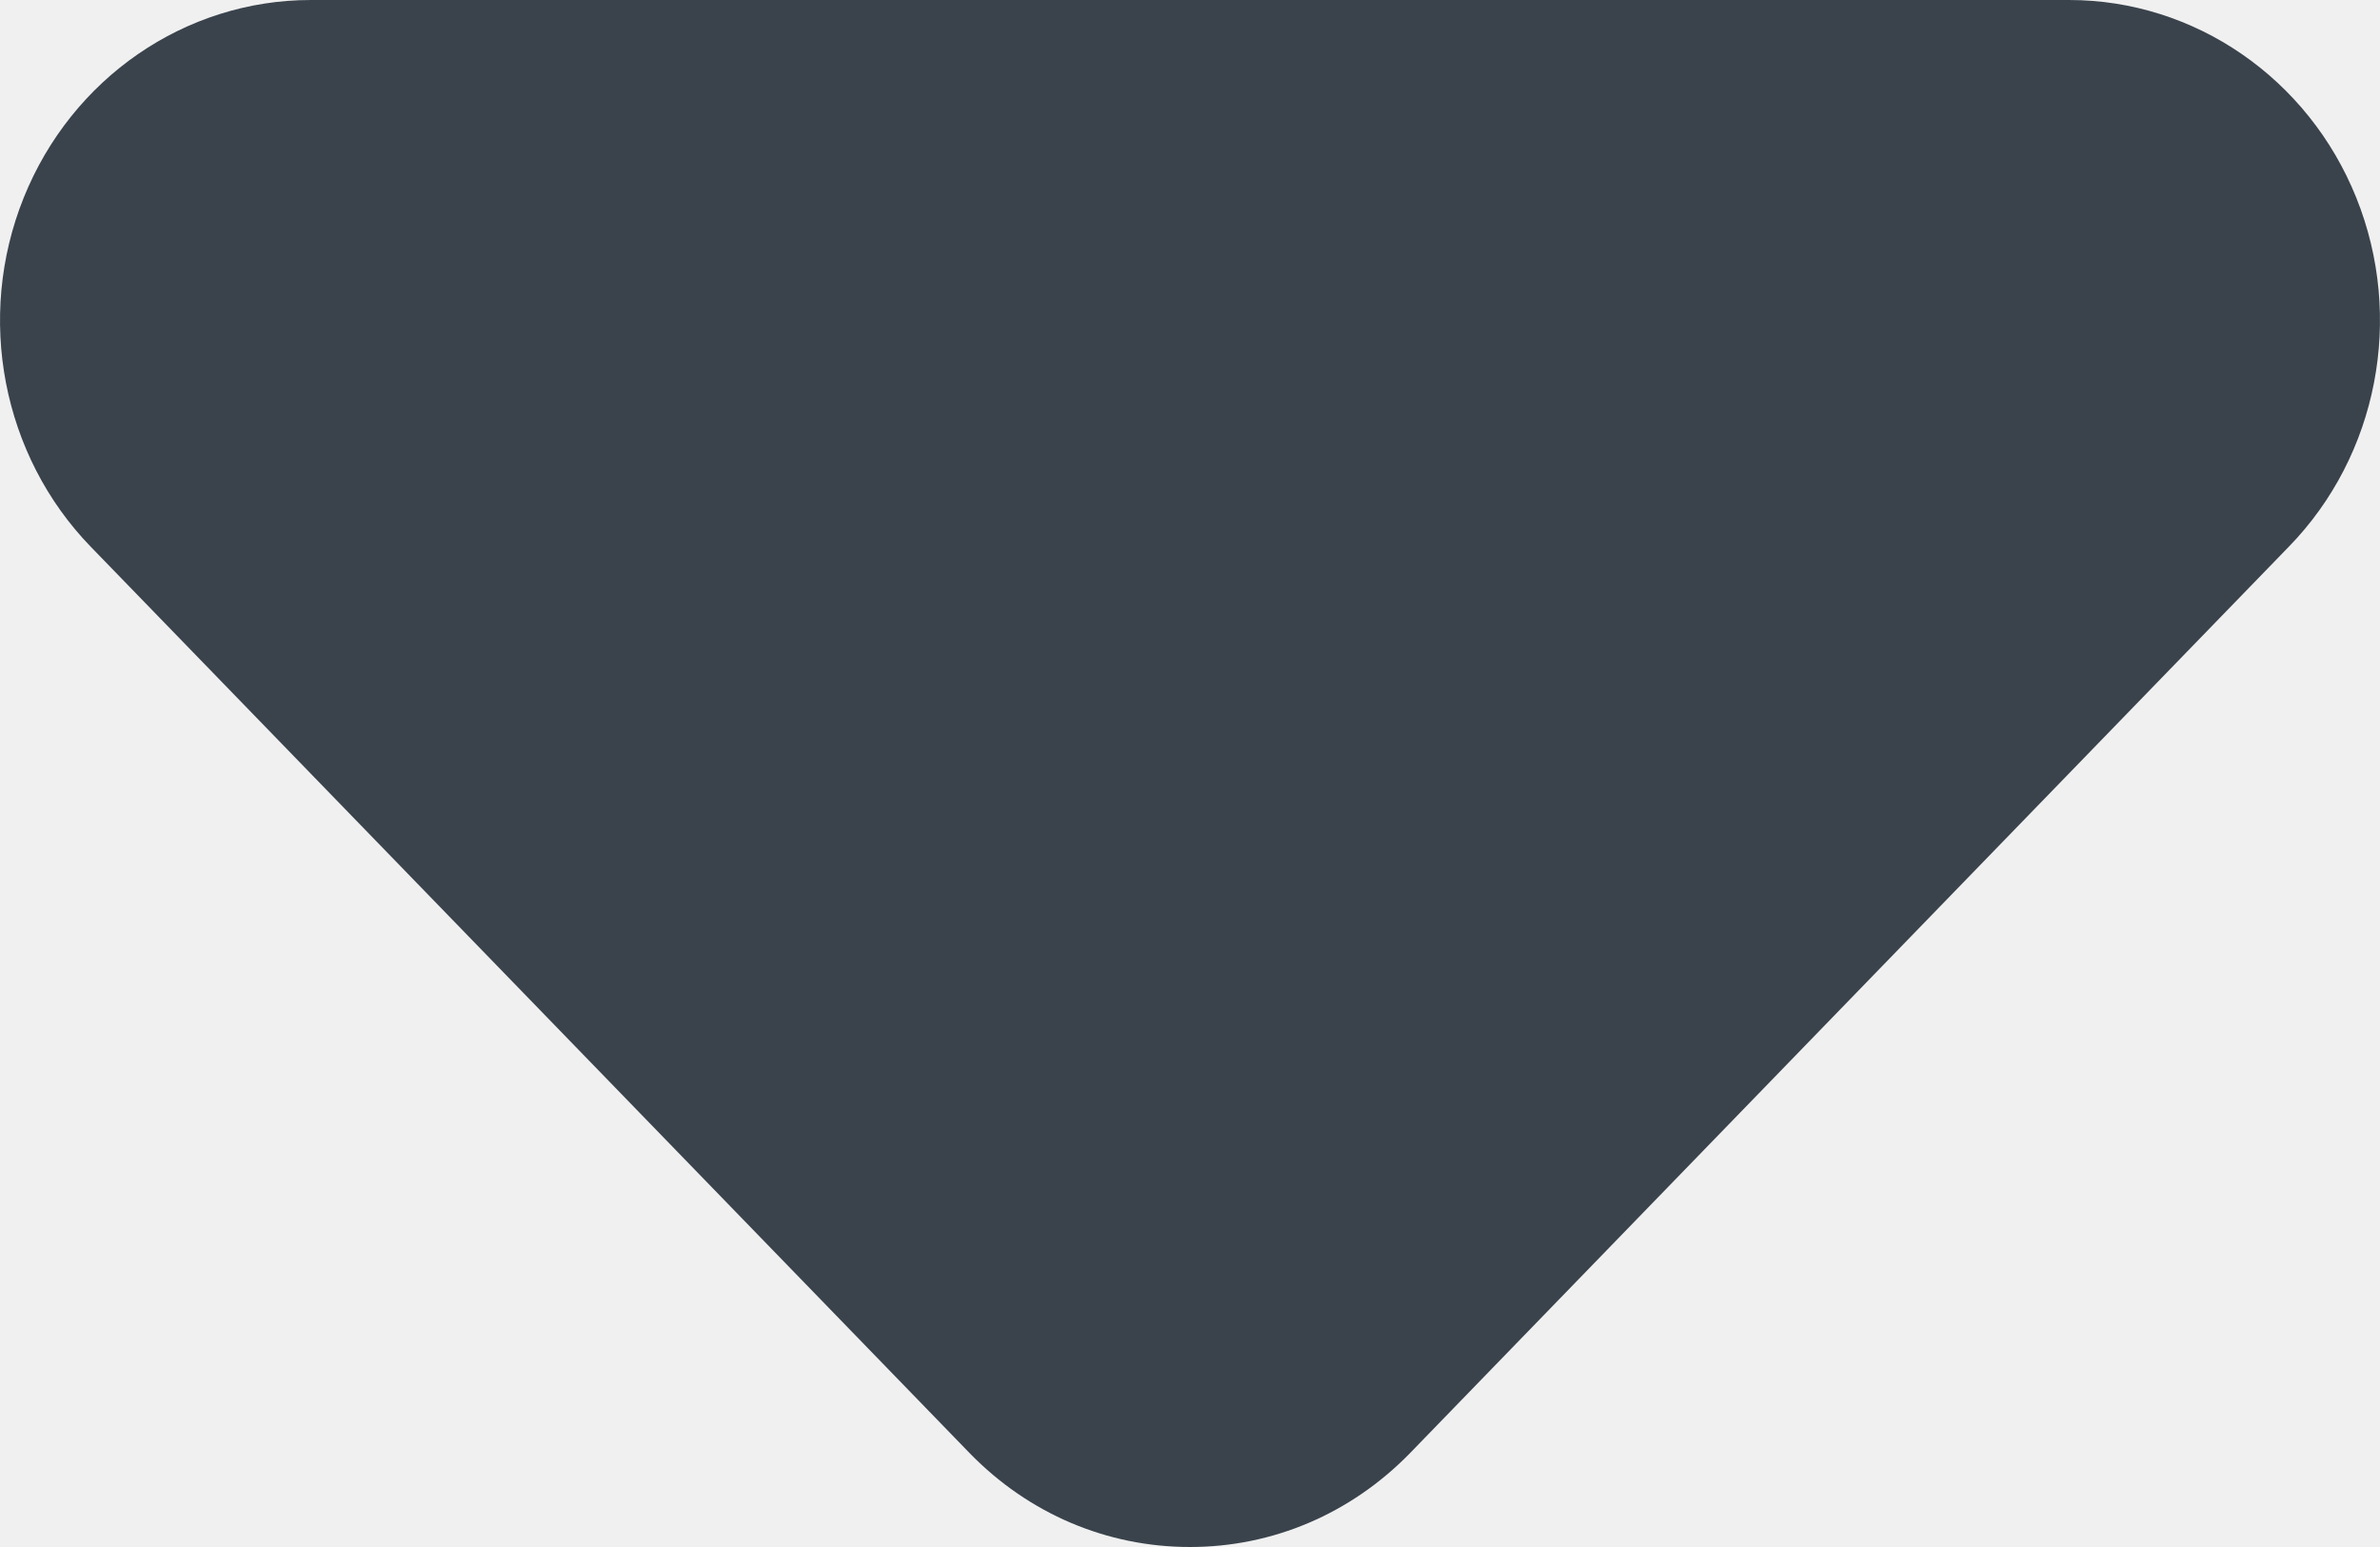
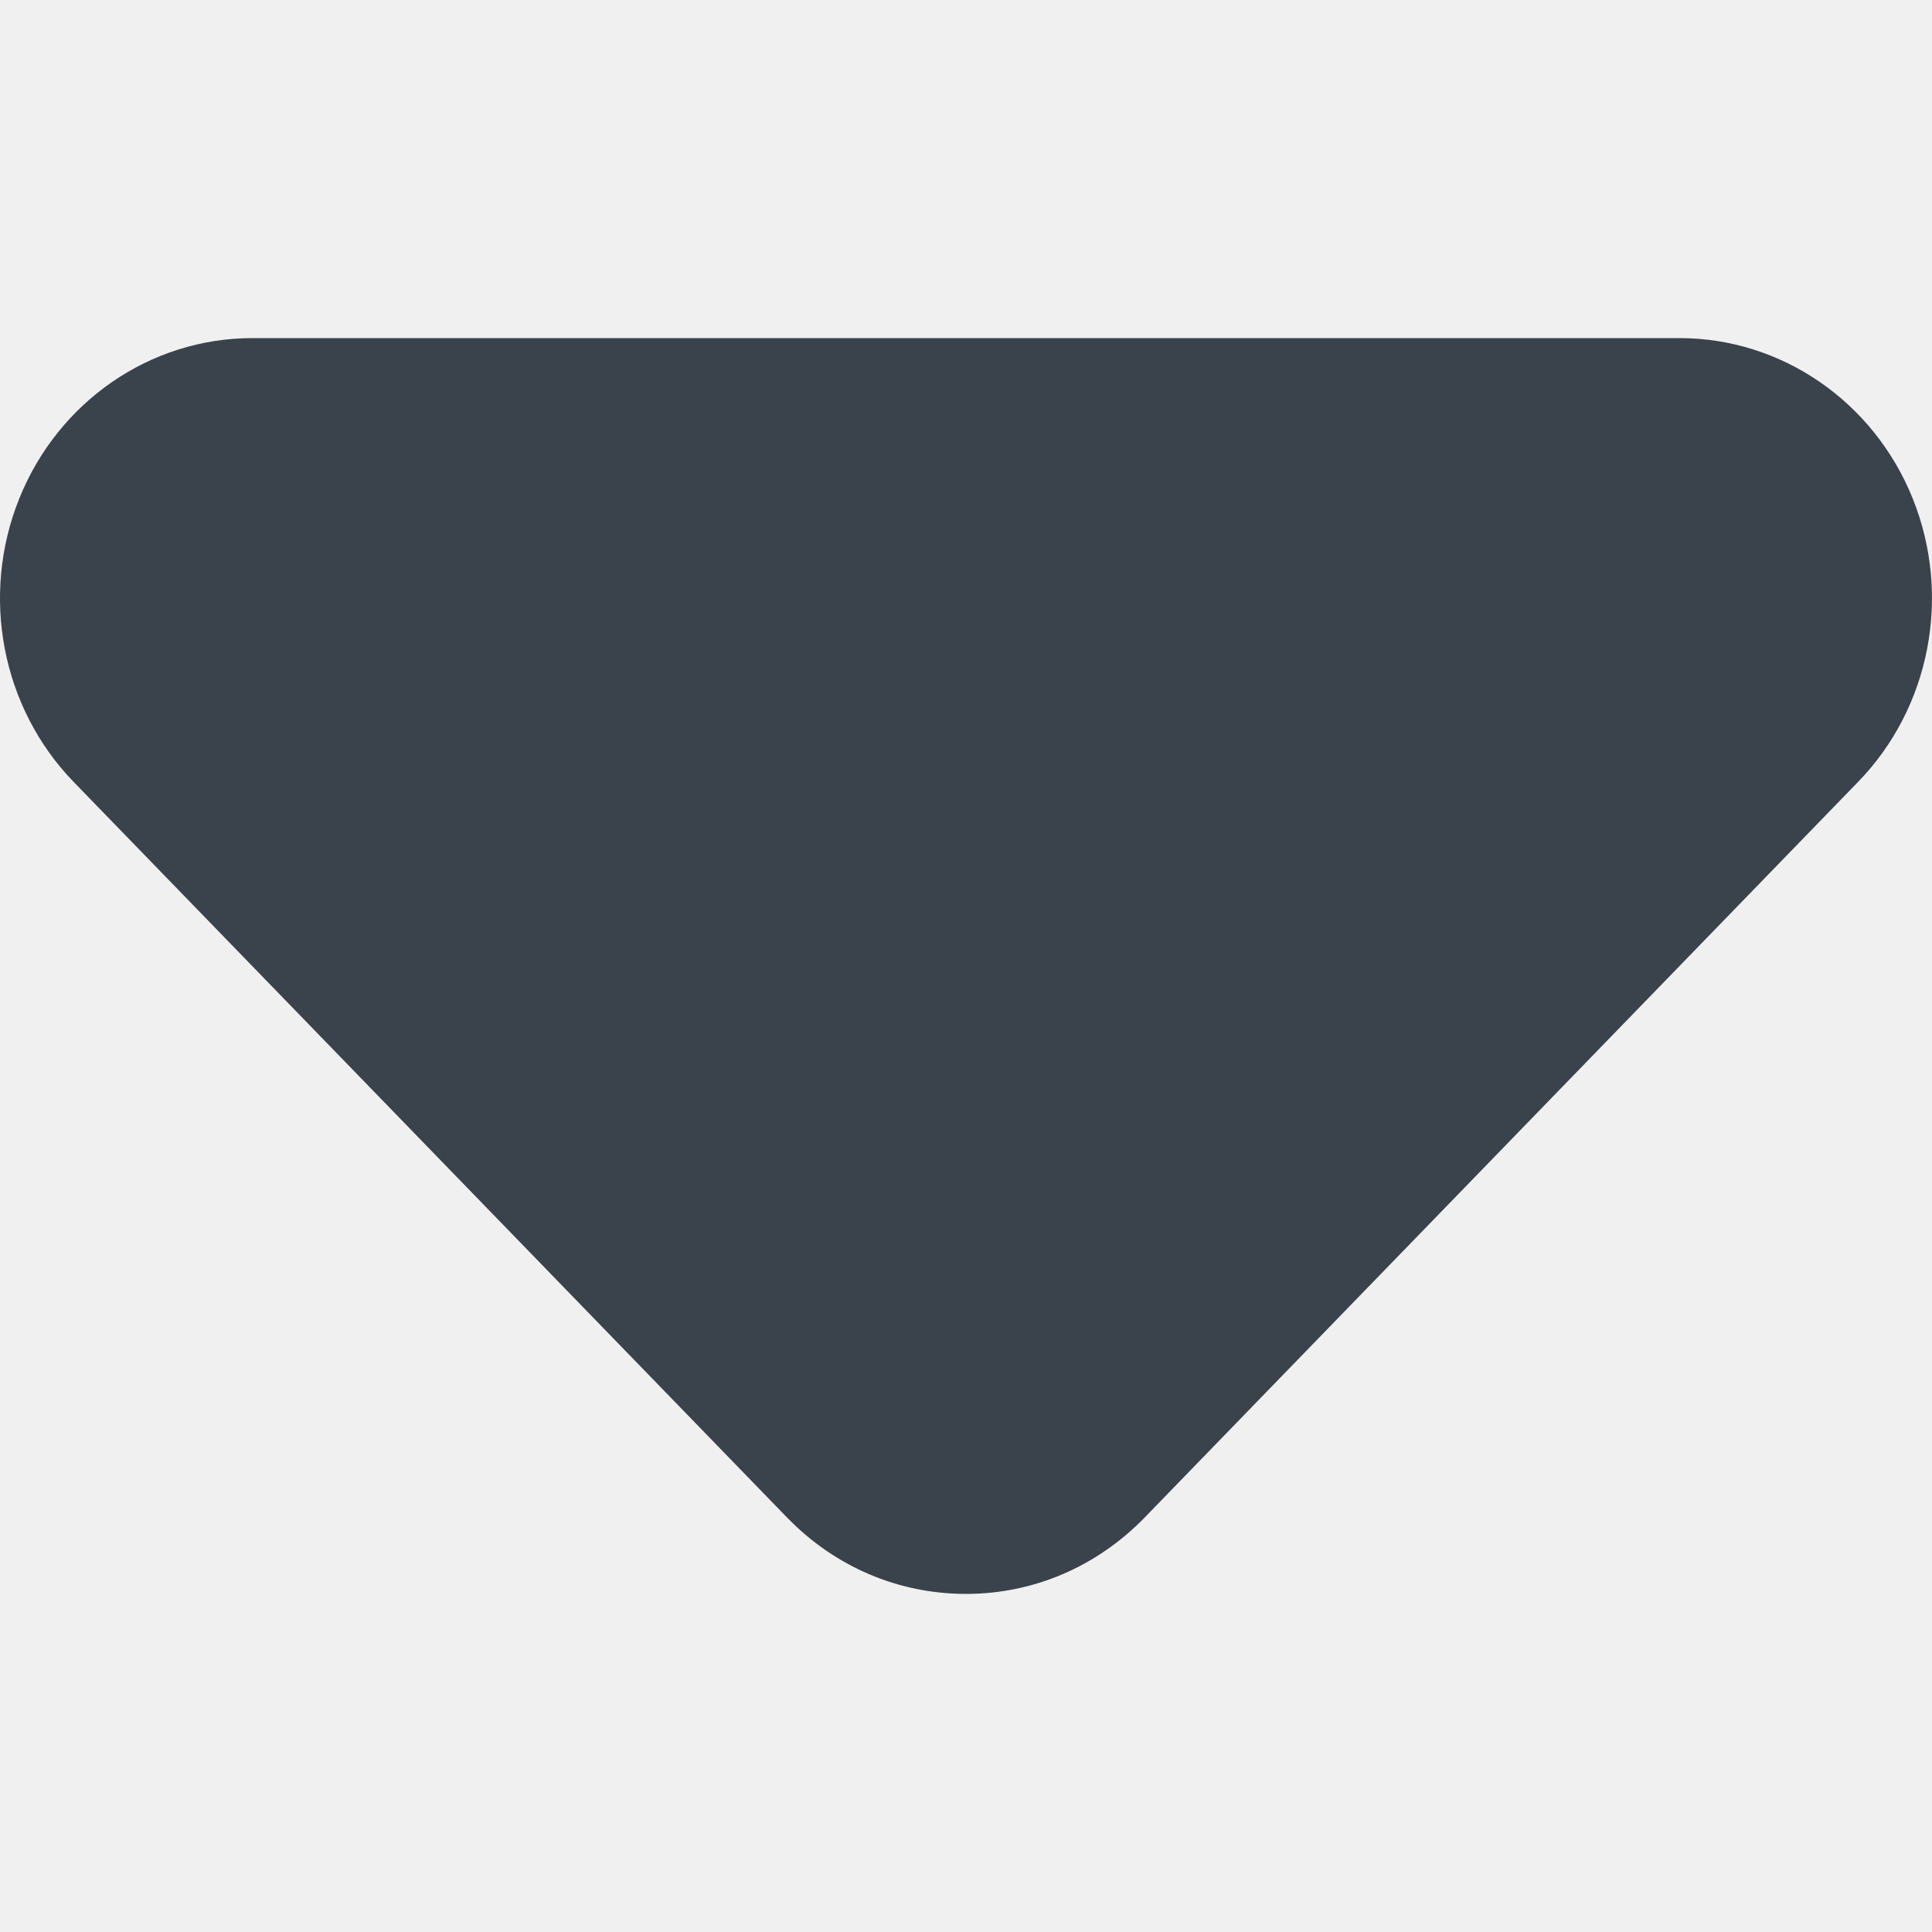
- <svg xmlns="http://www.w3.org/2000/svg" width="20px" height="13px" viewBox="0 0 20 13" version="1.1">
-   <defs />
+ <svg xmlns="http://www.w3.org/2000/svg" xmlns:xlink="http://www.w3.org/1999/xlink" width="20px" height="20px" viewBox="0 0 20 20" version="1.1">
+   <defs>
+     <path id="path-1" d="M8.613,9.5 C7.554,9.5 6.603,10.157 6.199,11.162 L6.199,11.162 C5.795,12.167 6.017,13.327 6.764,14.096 L6.764,14.096 L14.151,21.713 C14.645,22.22 15.3,22.5 16,22.5 L16,22.5 C16.697,22.5 17.351,22.22 17.846,21.713 L17.846,21.713 L25.233,14.096 C25.982,13.327 26.205,12.167 25.801,11.162 L25.801,11.162 C25.397,10.157 24.443,9.5 23.387,9.5 L23.387,9.5 L8.613,9.5 Z" />
+   </defs>
  <g id="Page-1" stroke="none" stroke-width="1" fill="none" fill-rule="evenodd">
-     <g id="triangleDown" transform="translate(-6, -10)" fill="#3A434C">
-       <path d="M25.801,11.662 C25.397,10.657 24.443,10 23.387,10 L8.613,10 C7.554,10 6.603,10.657 6.199,11.662 C5.795,12.667 6.018,13.827 6.763,14.595 L14.151,22.214 C14.645,22.72 15.3,23 16,23 C16.697,23 17.351,22.72 17.846,22.214 L25.233,14.595 C25.982,13.827 26.205,12.667 25.801,11.662" />
+     <g id="triangleDown" transform="translate(-6, -6)">
+       <mask id="mask-2" fill="white">
+         <use xlink:href="#path-1" />
+       </mask>
+       <use fill="#3A434C" xlink:href="#path-1" />
    </g>
  </g>
</svg>
